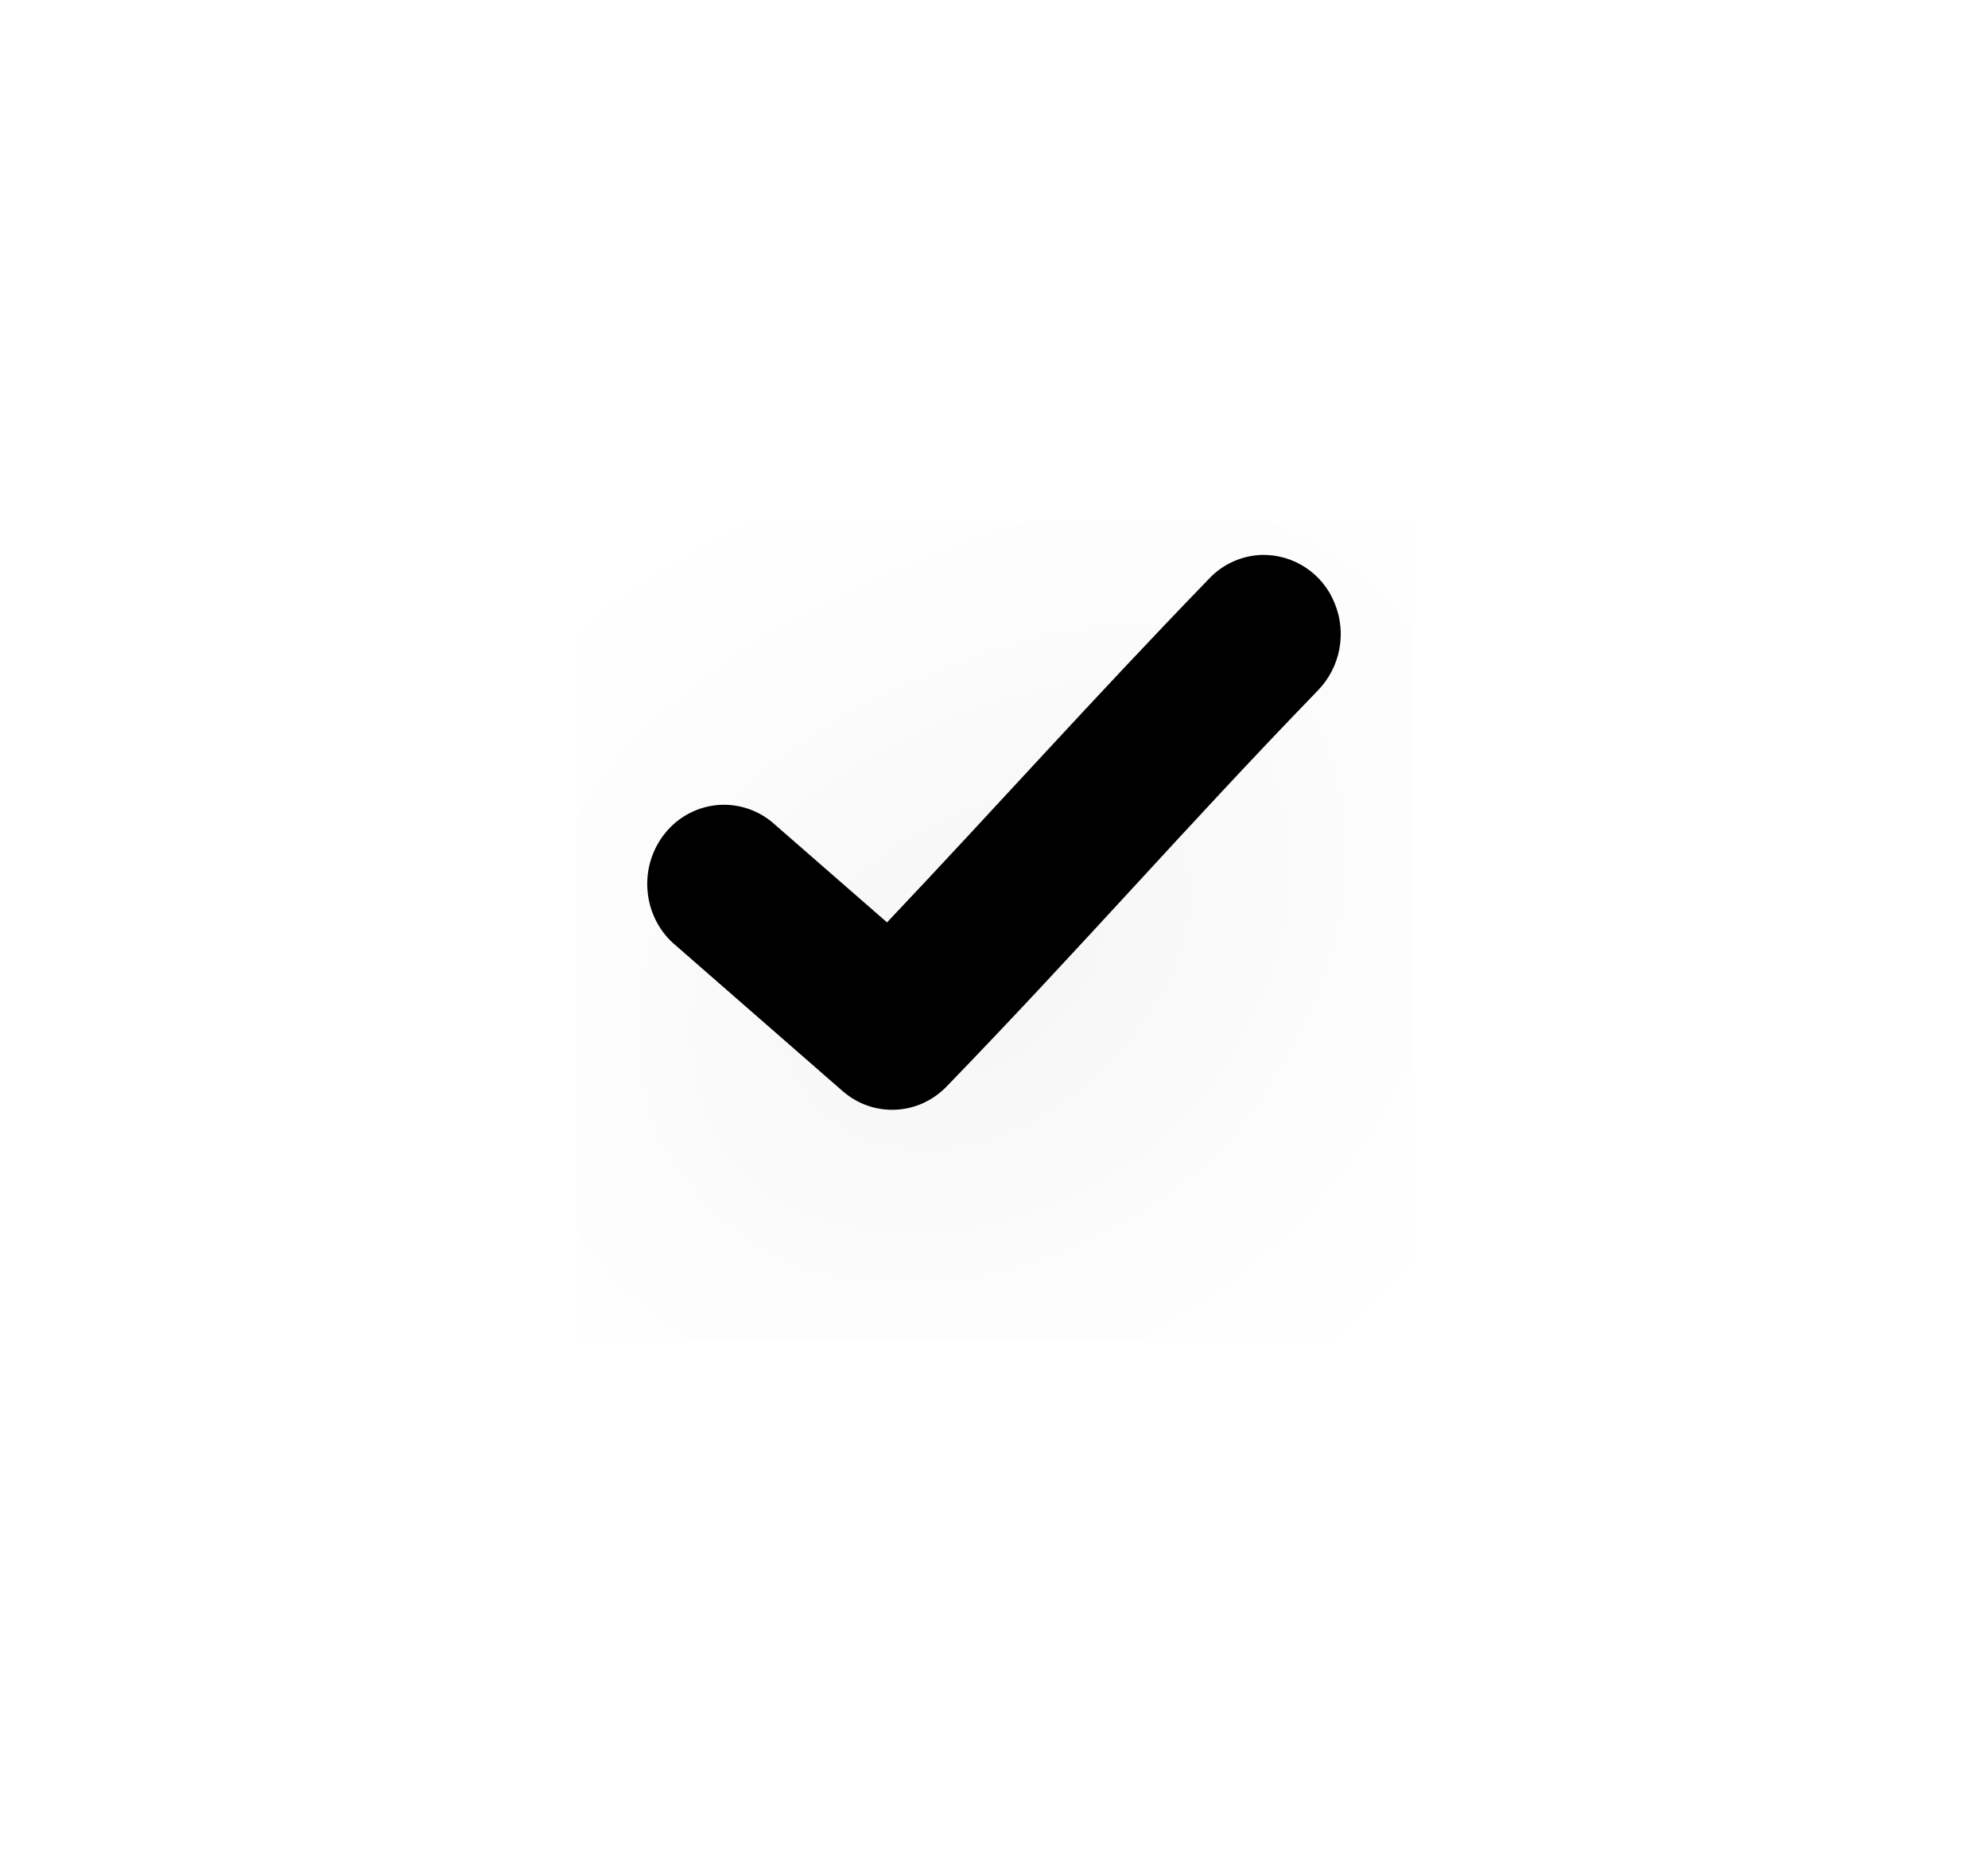
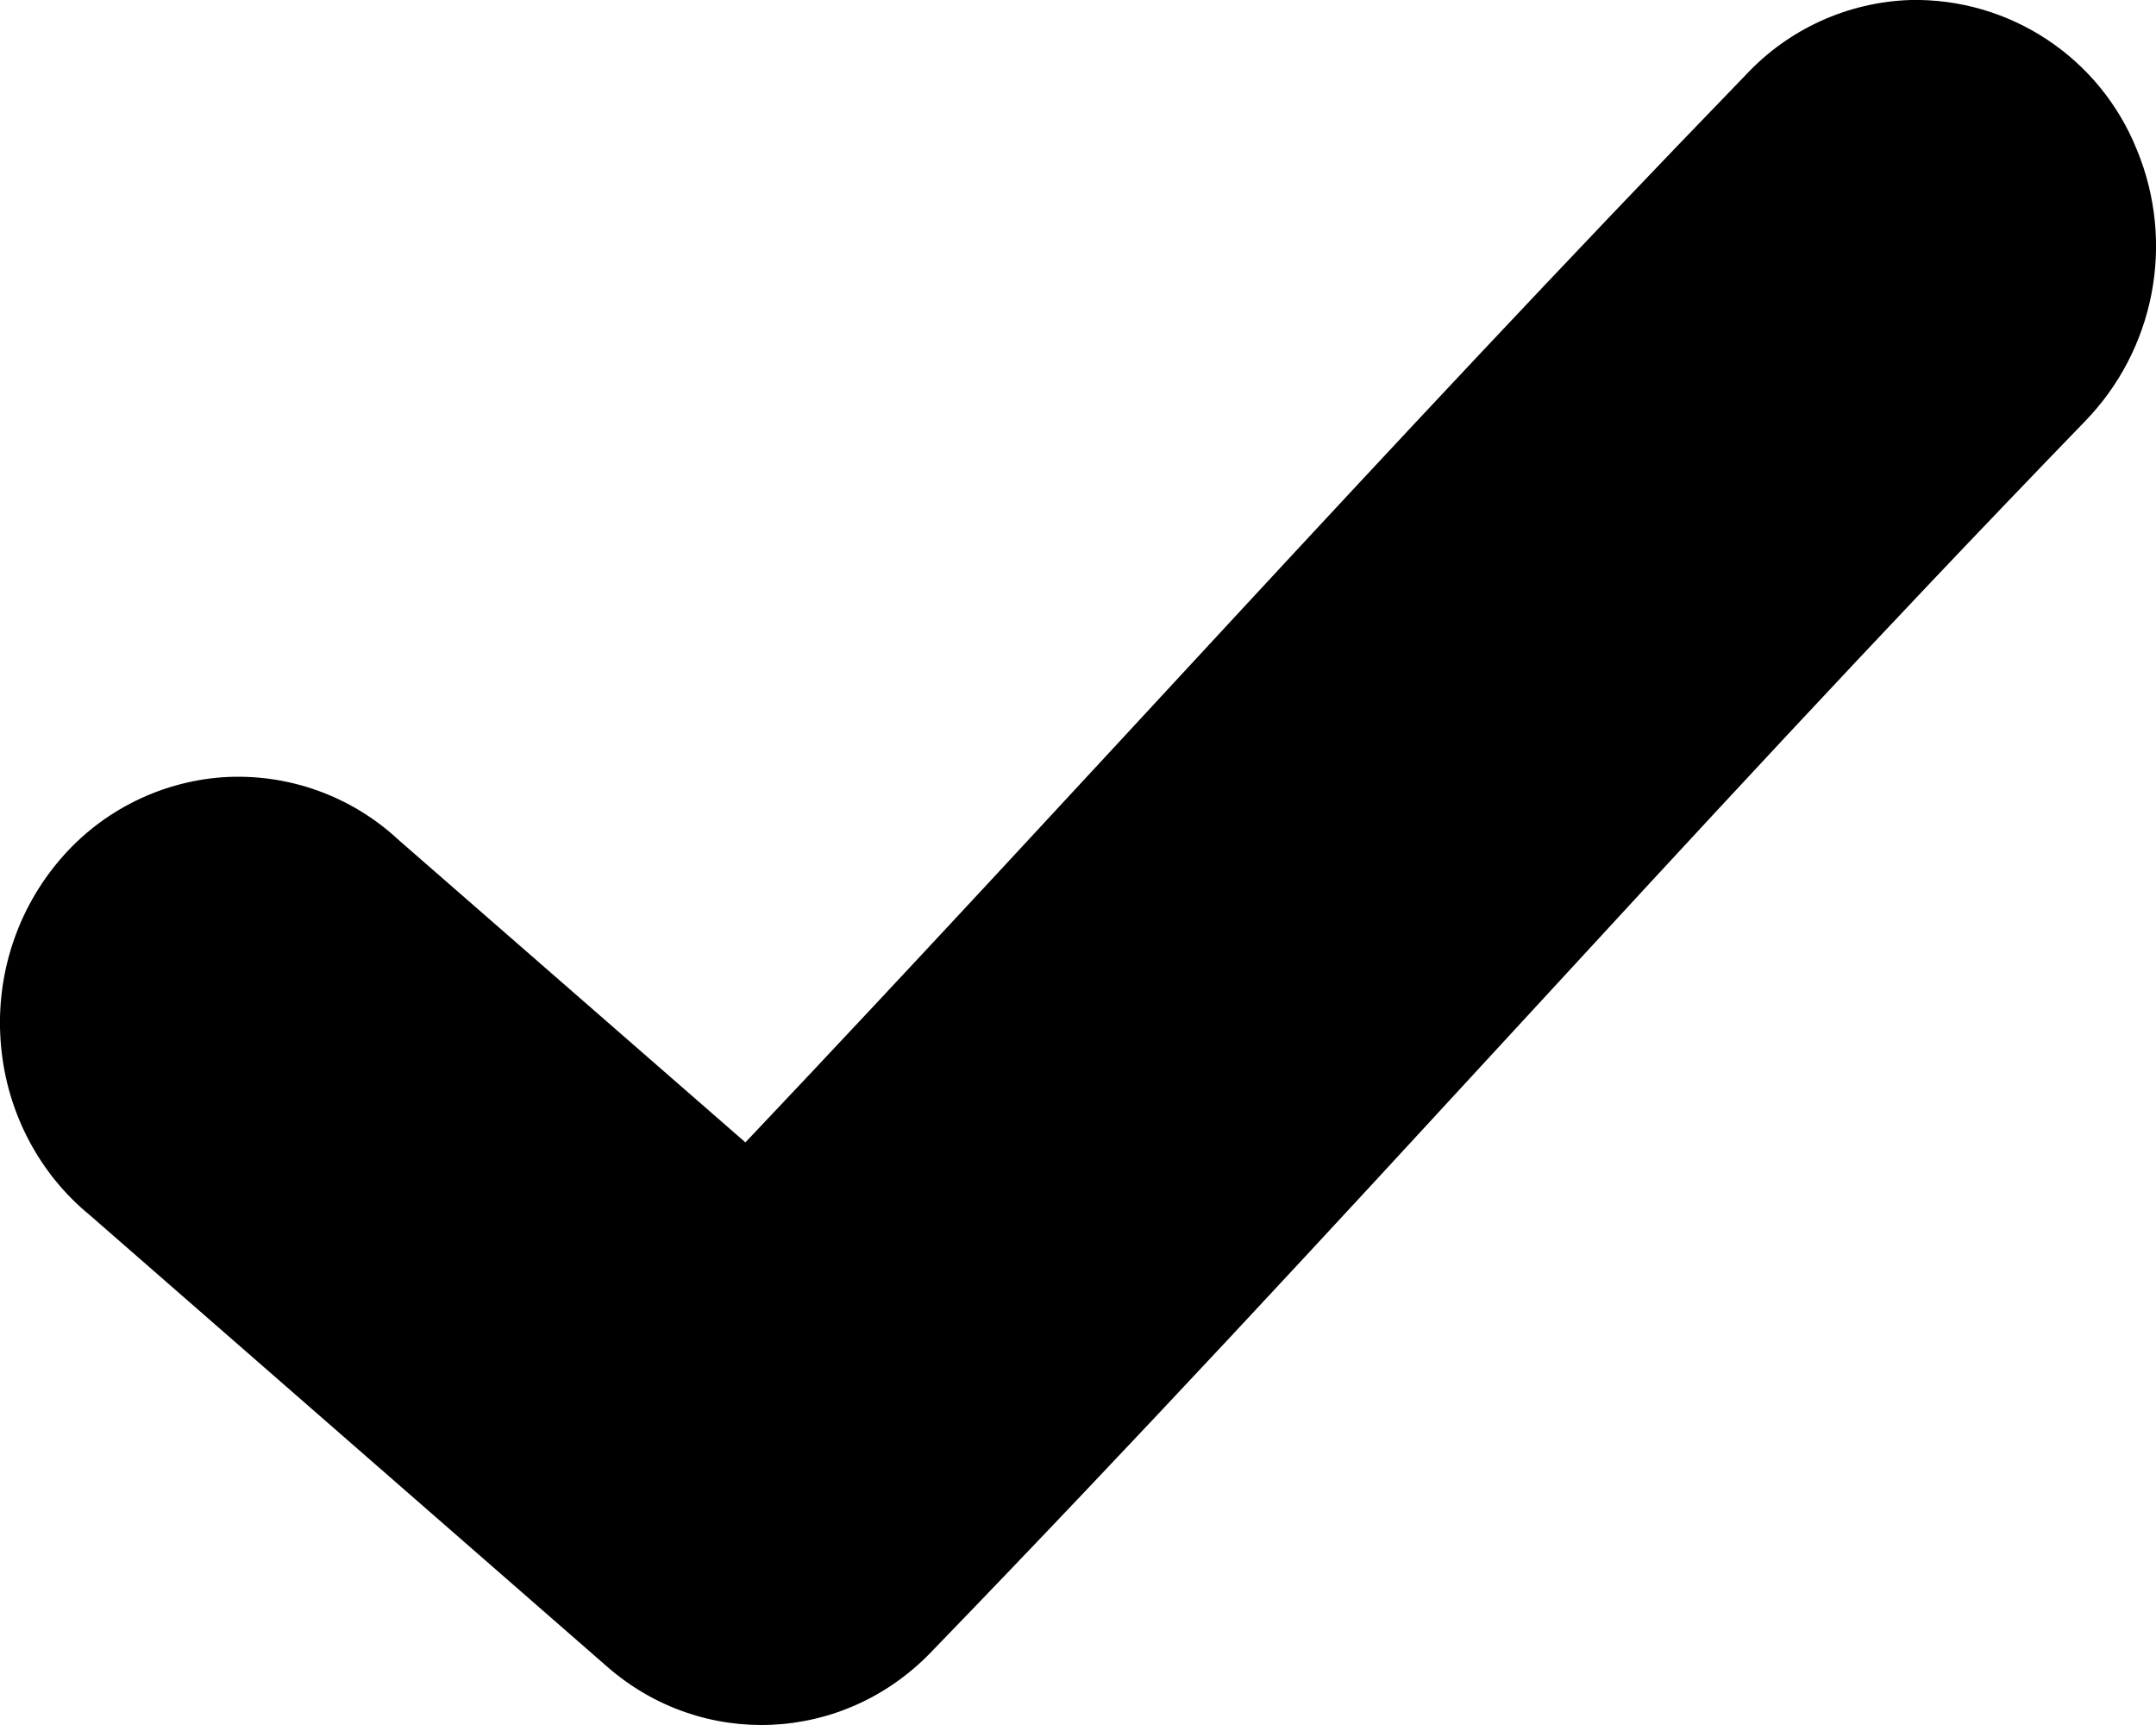
- <svg xmlns="http://www.w3.org/2000/svg" width="43" height="40" viewBox="0 0 43 40">
-   <defs>
-     <filter id="a" width="120.1%" height="147.9%" x="-10.1%" y="-6.1%" filterUnits="objectBoundingBox">
-       <feOffset dy="2" in="SourceAlpha" result="shadowOffsetOuter1" />
-       <feGaussianBlur in="shadowOffsetOuter1" result="shadowBlurOuter1" stdDeviation="7.5" />
-       <feColorMatrix in="shadowBlurOuter1" result="shadowMatrixOuter1" values="0 0 0 0 0 0 0 0 0 0 0 0 0 0 0 0 0 0 0.1 0" />
-       <feMerge>
-         <feMergeNode in="shadowMatrixOuter1" />
-         <feMergeNode in="SourceGraphic" />
-       </feMerge>
-     </filter>
-   </defs>
-   <path fill="#000" fill-rule="evenodd" d="M13.291 7a1.639 1.639 0 0 0-1.142.518c-2.592 2.678-4.589 4.923-6.963 7.429l-2.414-2.105a1.637 1.637 0 0 0-1.224-.435 1.644 1.644 0 0 0-1.155.602c-.29.354-.43.813-.385 1.275.043.46.267.884.619 1.171l3.598 3.14c.66.576 1.639.533 2.25-.099 2.986-3.085 5.109-5.546 8.027-8.561a1.75 1.75 0 0 0 .365-1.893A1.66 1.66 0 0 0 13.29 7z" filter="url(#a)" transform="translate(14 5)" />
+ <svg xmlns="http://www.w3.org/2000/svg" width="15" height="12" viewBox="0 0 15 12">
+   <path fill="#000" fill-rule="evenodd" d="M13.291 0a1.639 1.639 0 0 0-1.142.518C9.557 3.196 7.56 5.441 5.186 7.947L2.772 5.842a1.637 1.637 0 0 0-1.224-.435 1.644 1.644 0 0 0-1.155.602c-.29.354-.43.813-.385 1.275.043.46.267.884.619 1.171l3.598 3.14c.66.576 1.639.533 2.25-.099 2.986-3.085 5.109-5.546 8.027-8.561a1.75 1.75 0 0 0 .365-1.893A1.66 1.66 0 0 0 13.29 0z" />
</svg>
